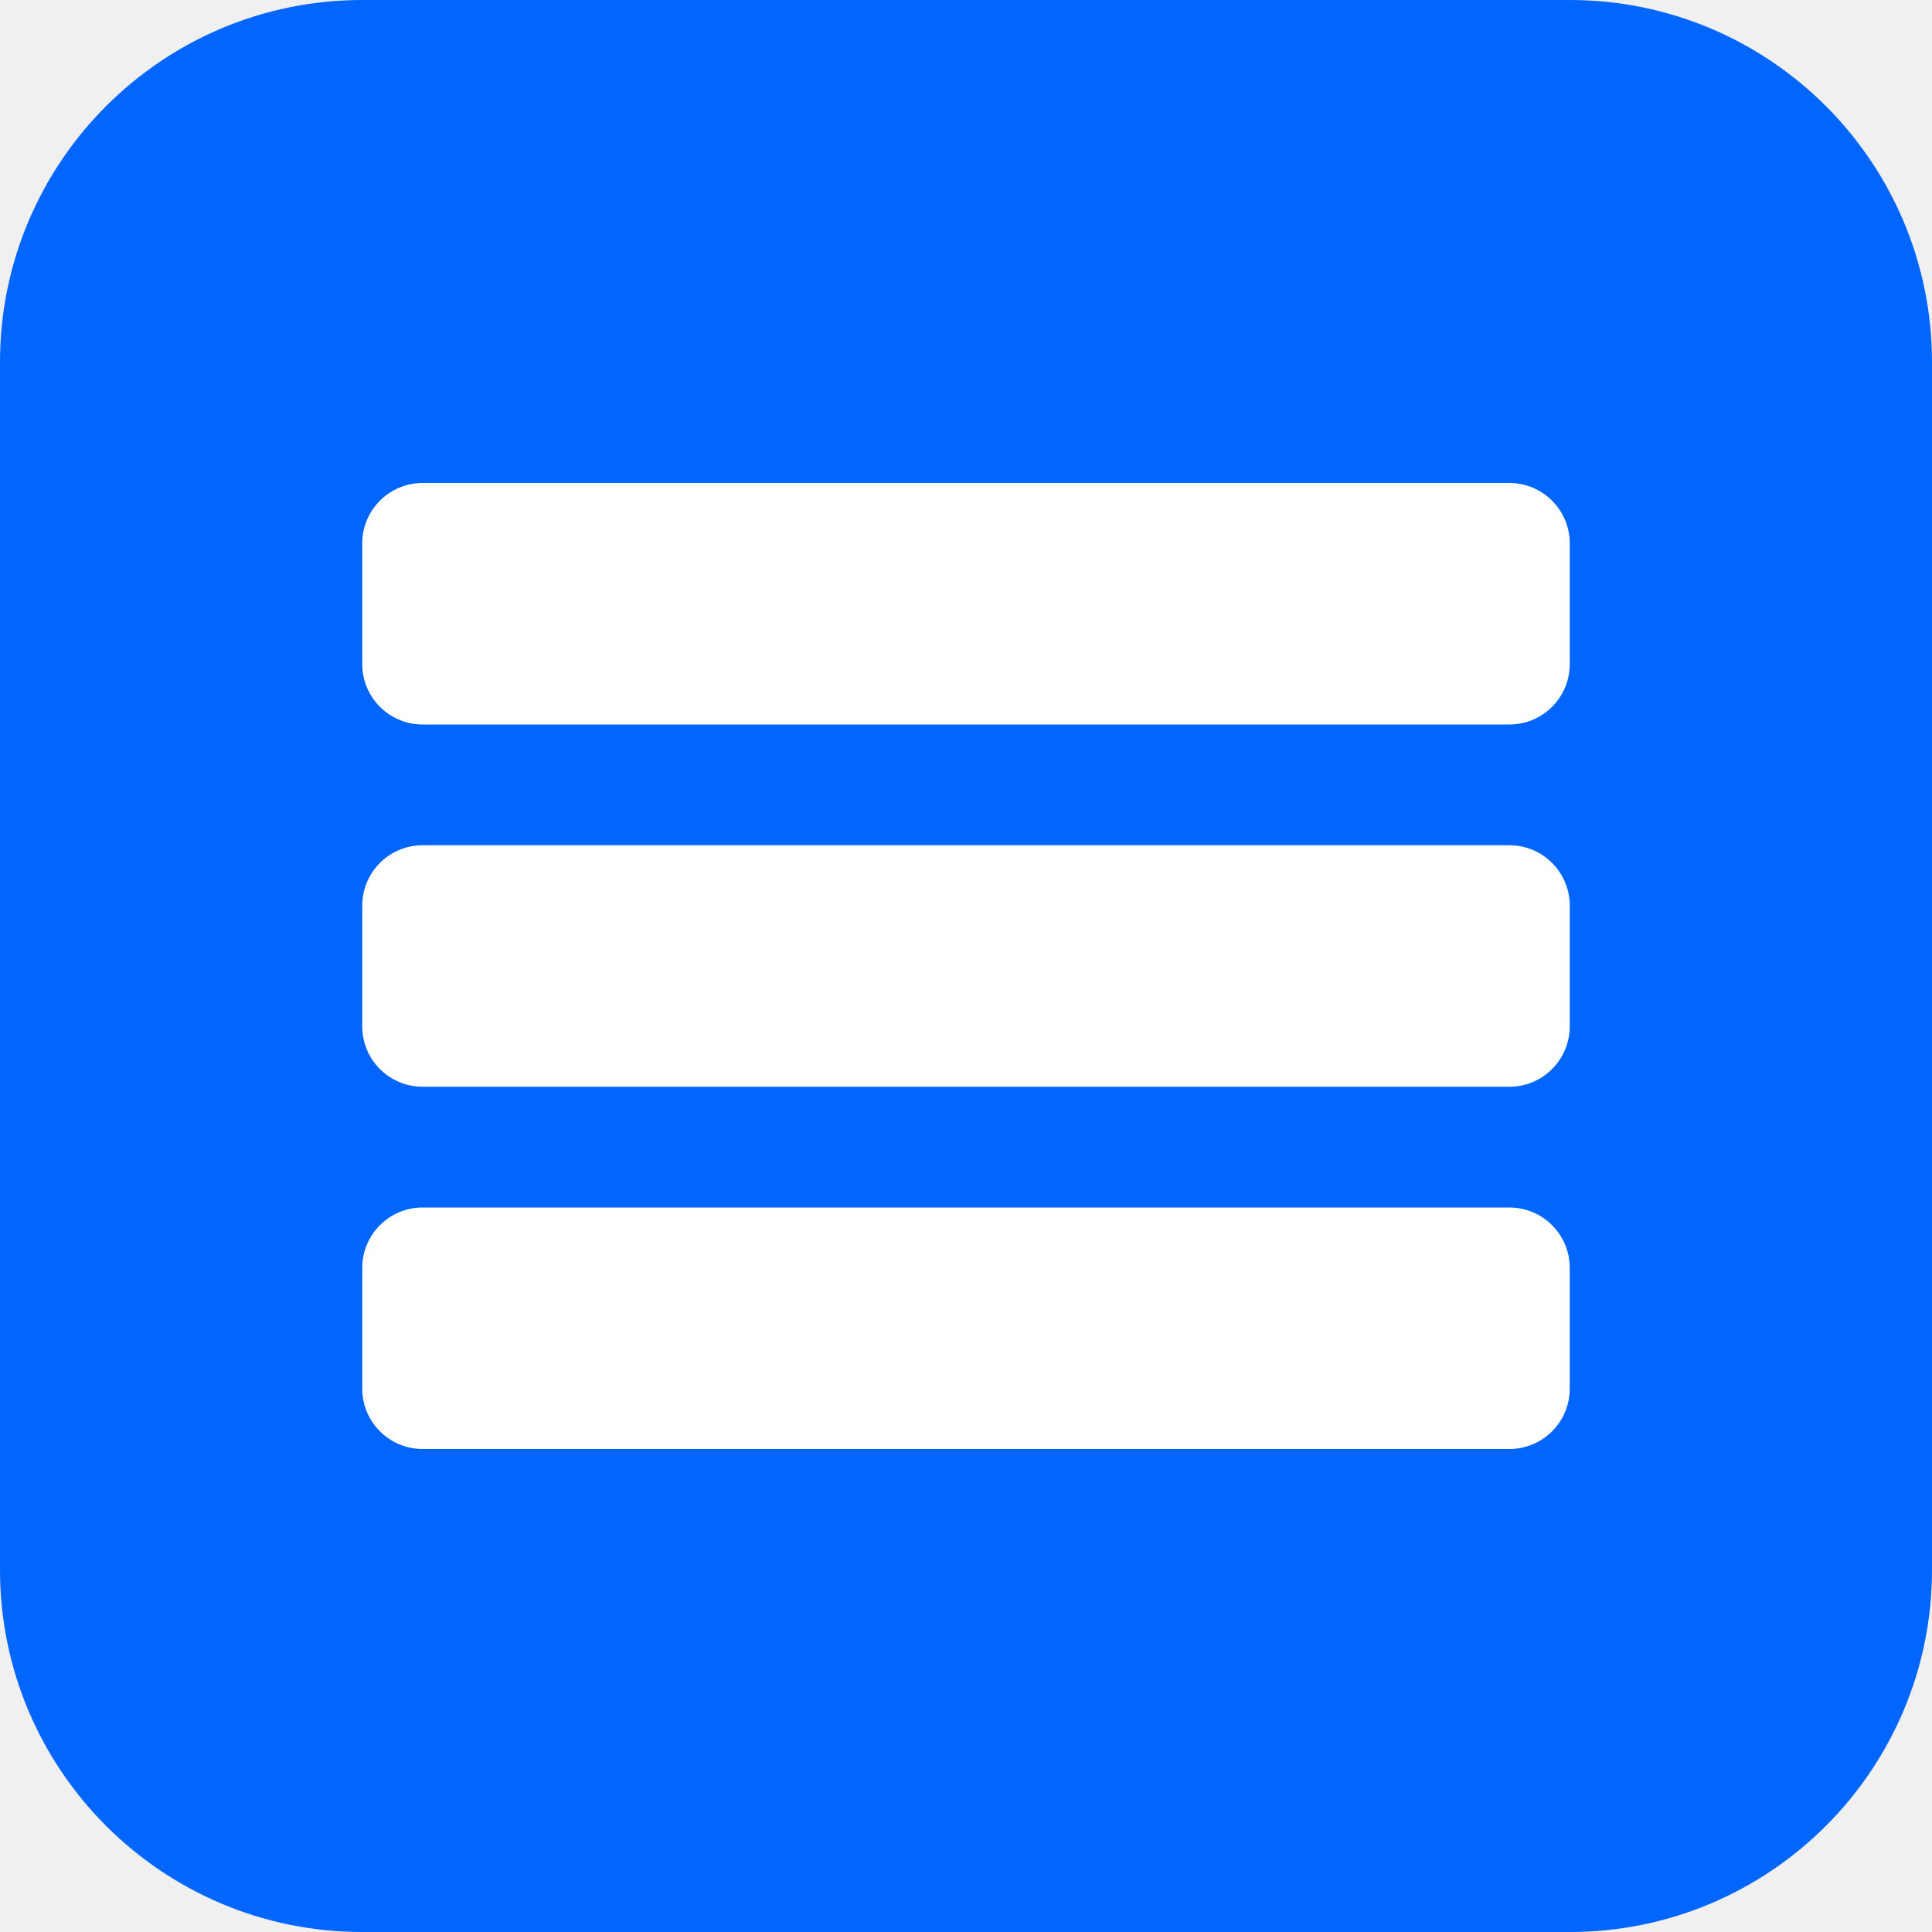
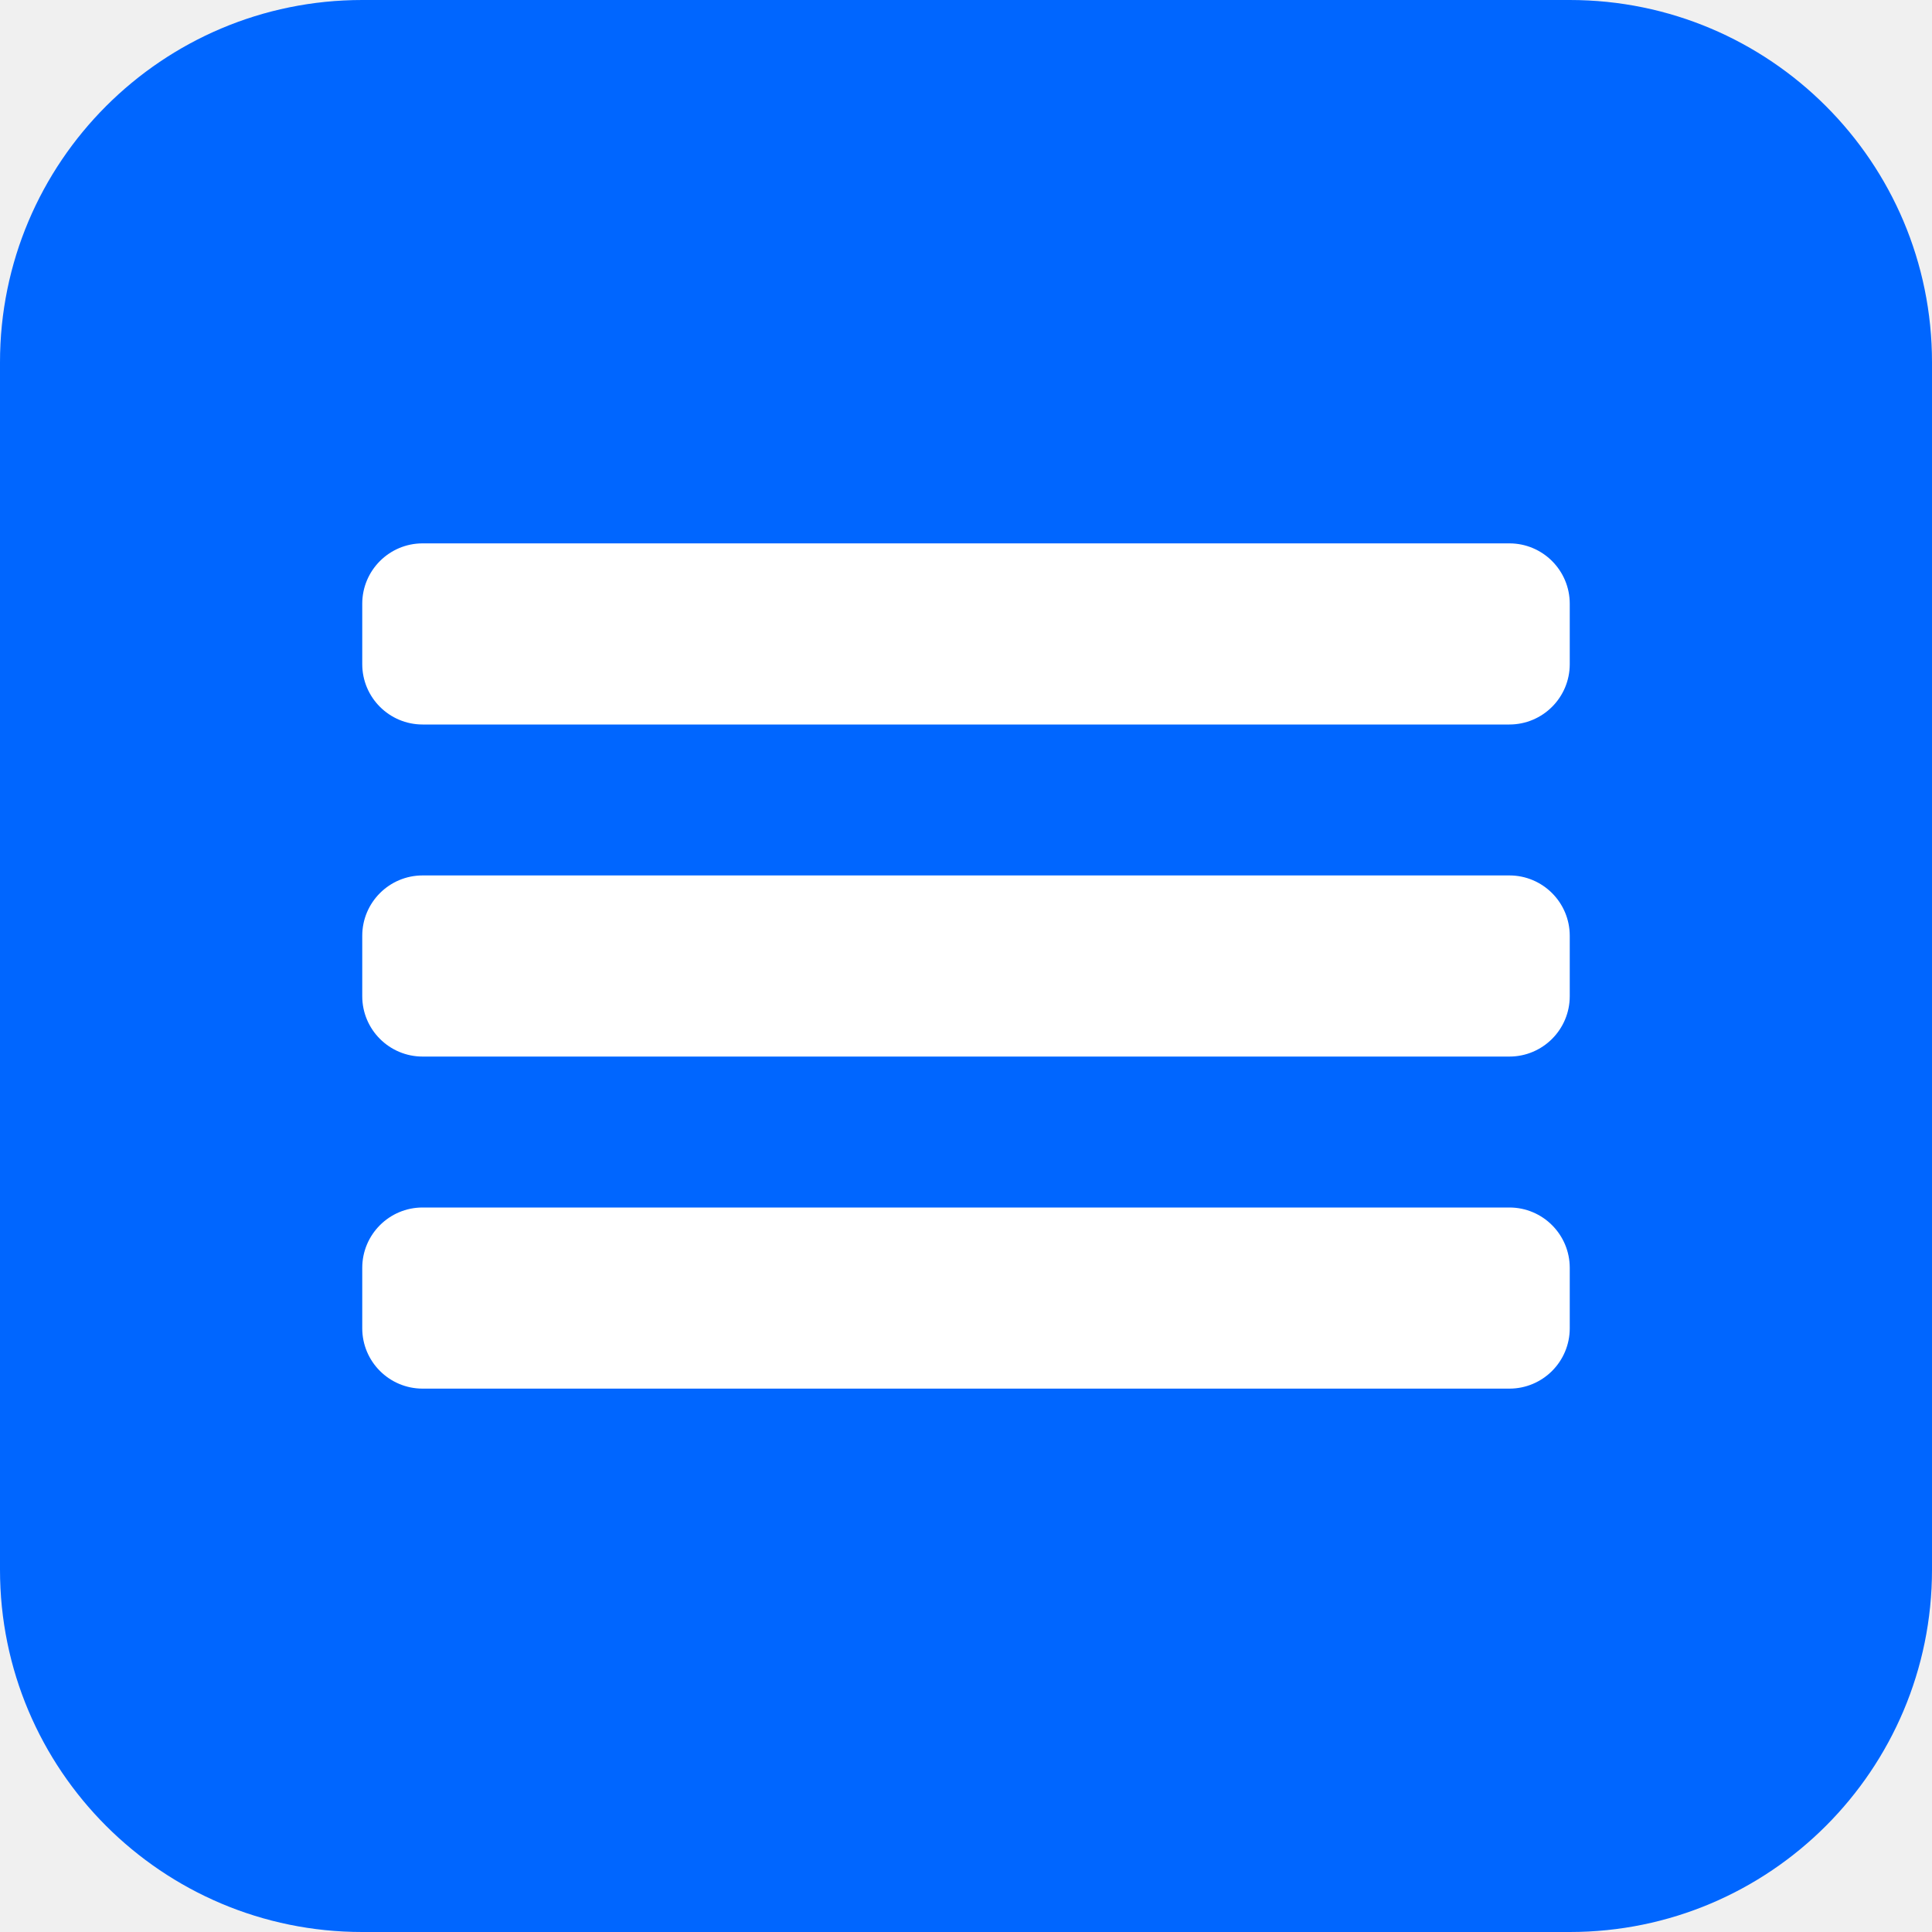
<svg xmlns="http://www.w3.org/2000/svg" viewBox="0 0 32 32">
  <rect width="32" height="32" rx="6" fill="#0066ff" />
-   <rect x="6" y="8" width="20" height="4" rx="1" fill="white" />
-   <rect x="6" y="14" width="20" height="4" rx="1" fill="white" />
-   <rect x="6" y="20" width="20" height="4" rx="1" fill="white" />
+   <rect x="6" y="9" width="20" height="3" rx="1" fill="white" />
+   <rect x="6" y="14.5" width="20" height="3" rx="1" fill="white" />
+   <rect x="6" y="20" width="20" height="3" rx="1" fill="white" />
</svg>
